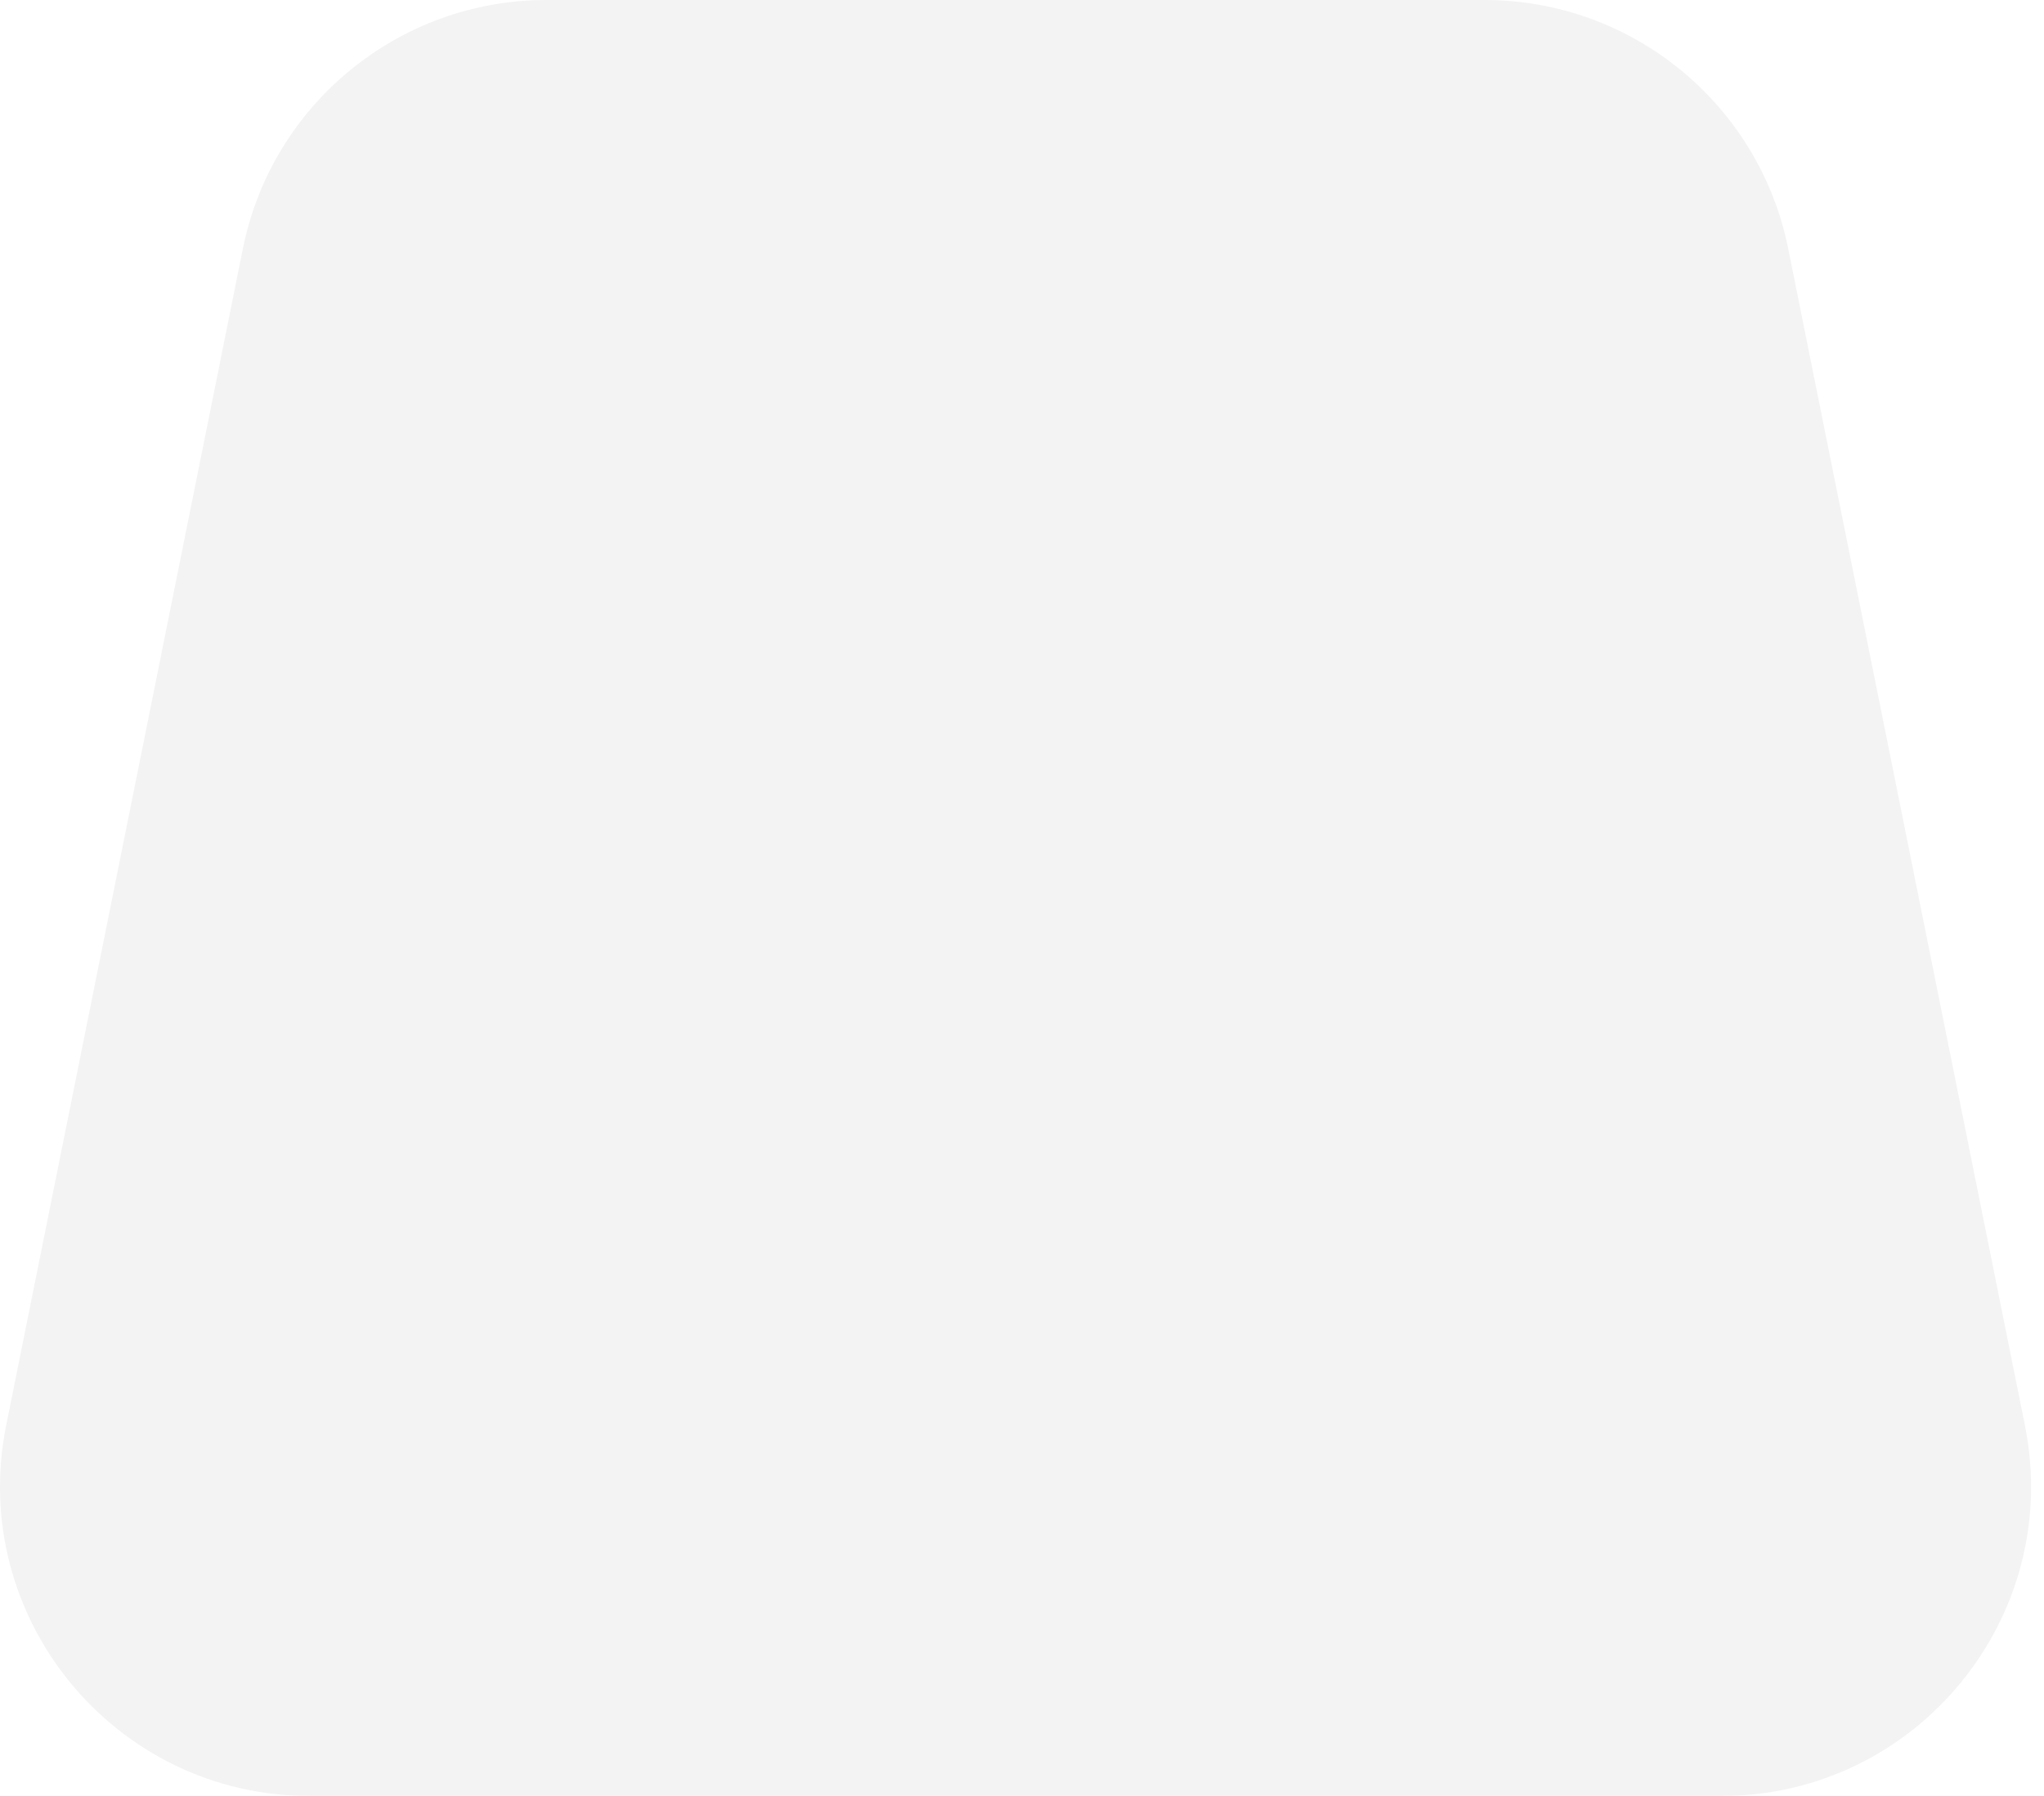
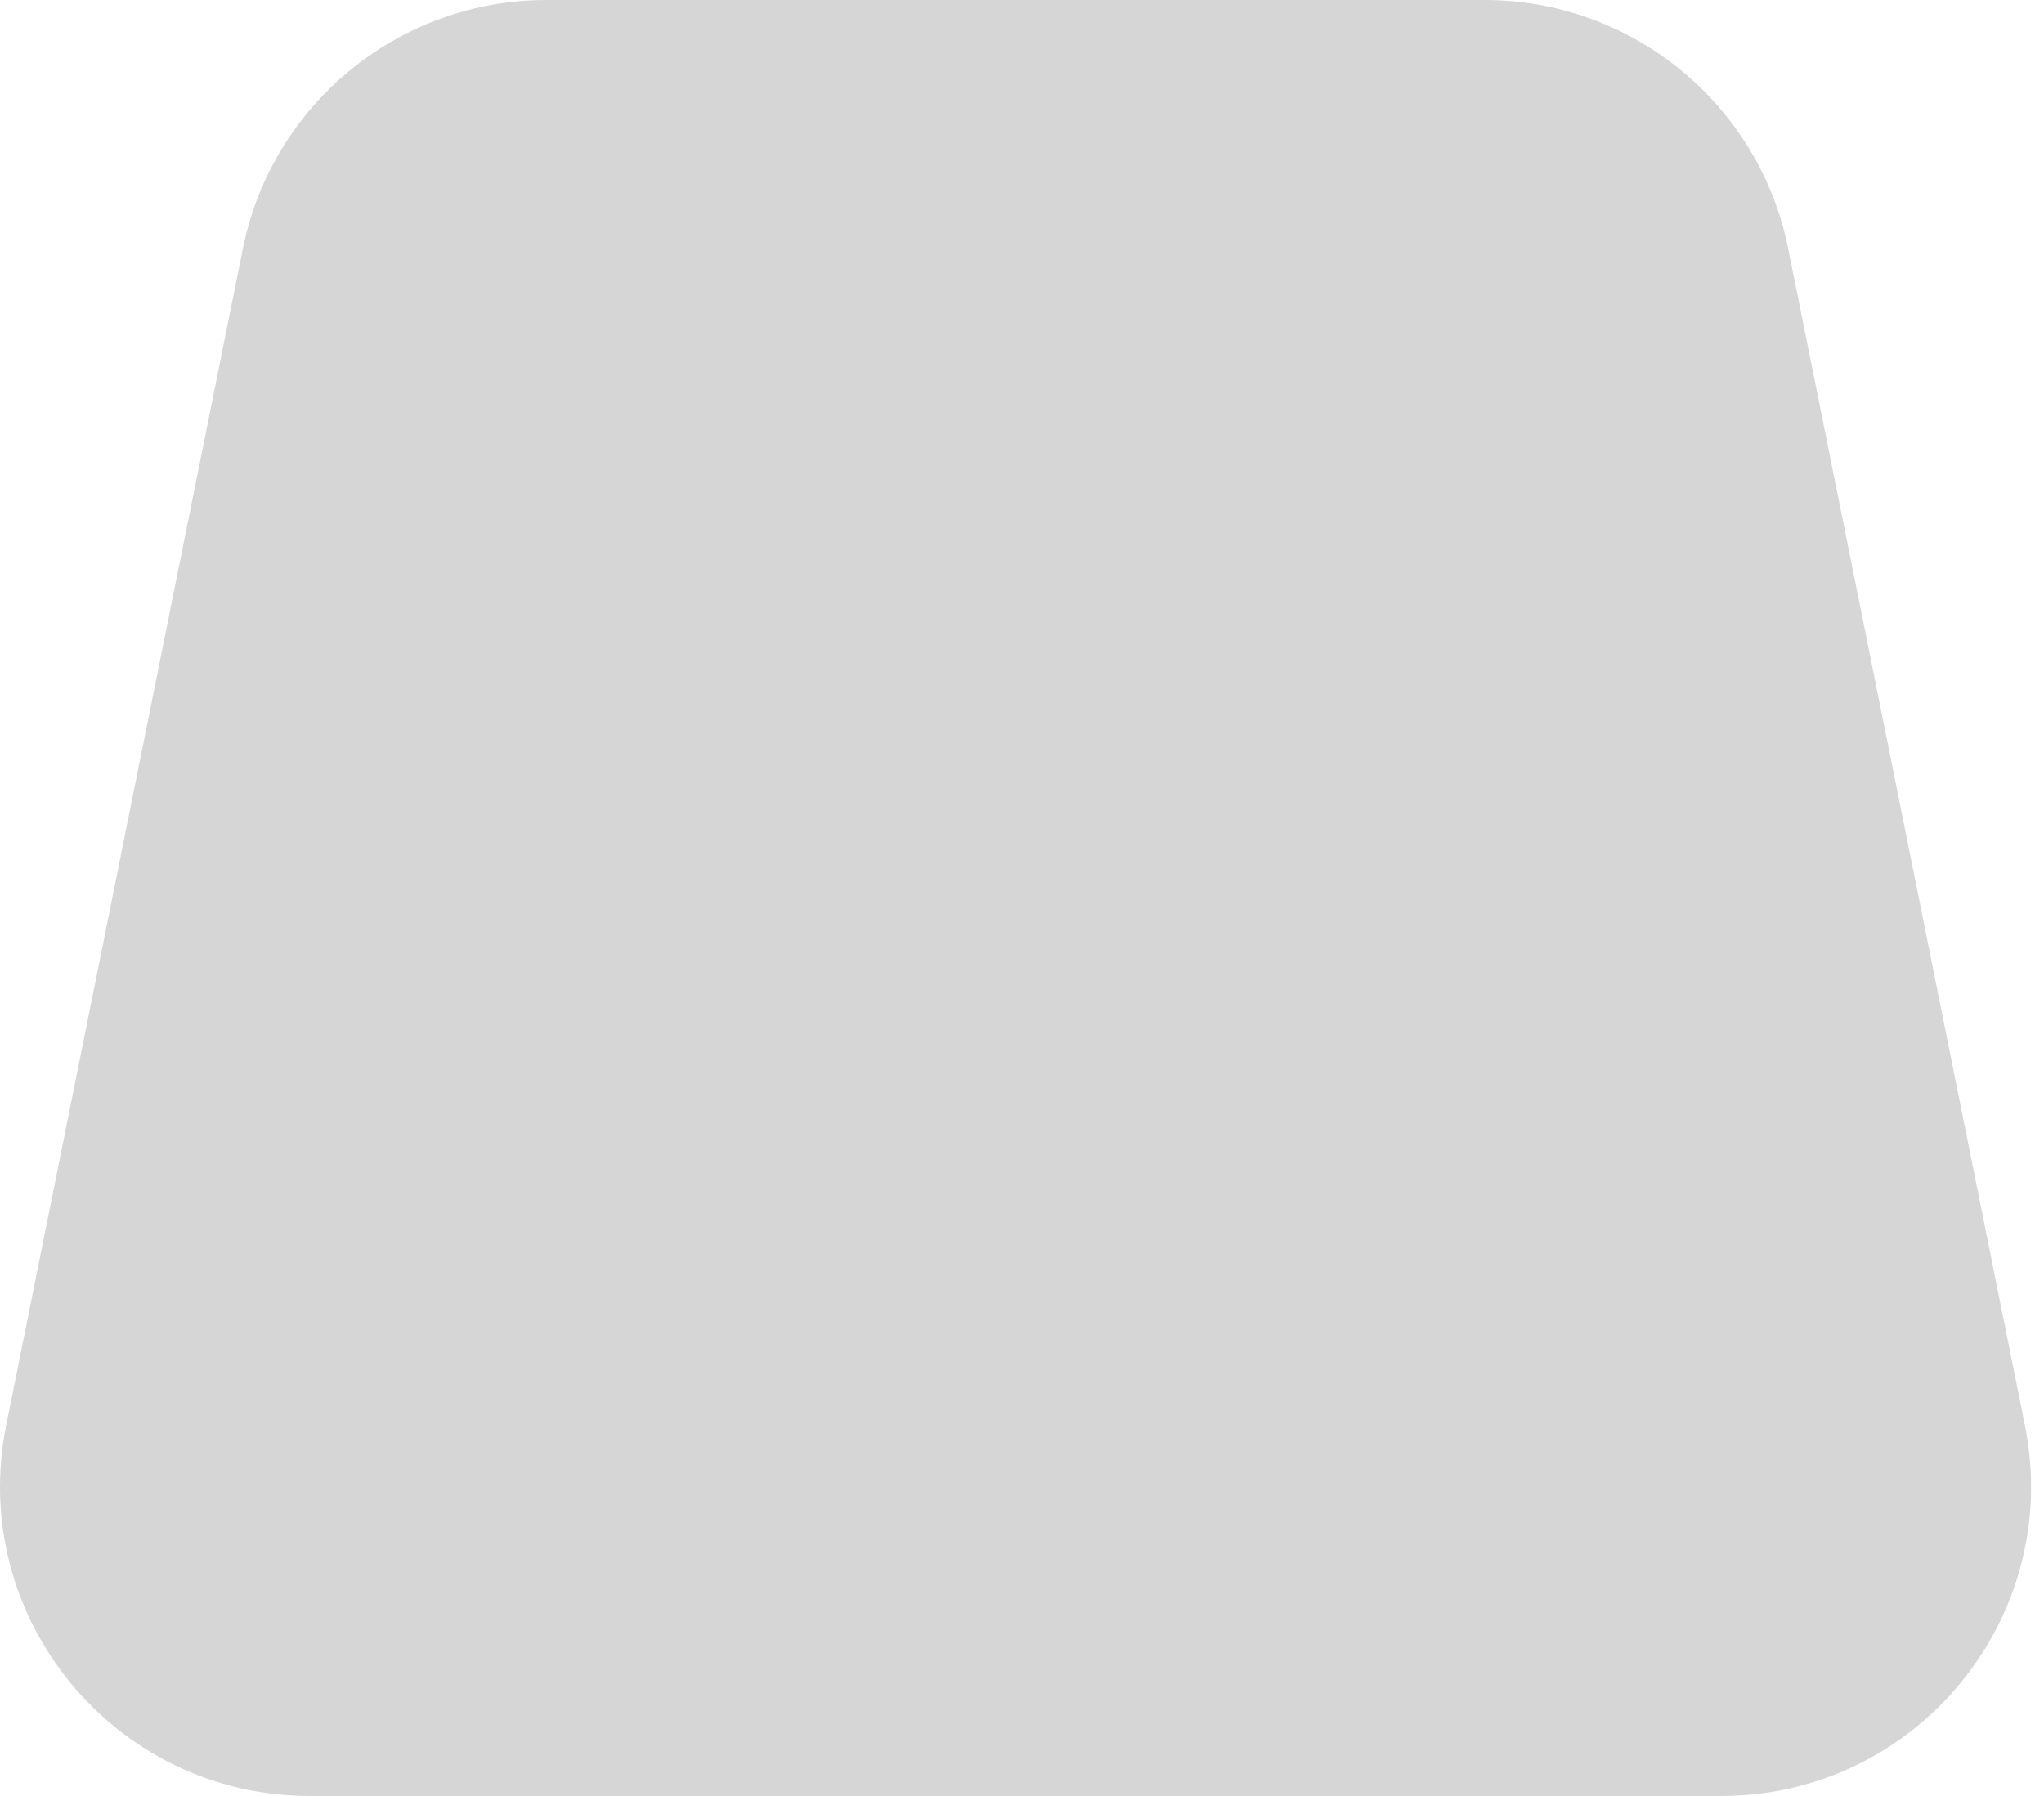
<svg xmlns="http://www.w3.org/2000/svg" width="66" height="58" viewBox="0 0 66 58" fill="none">
-   <path d="M7.843 8.028C8.783 3.359 12.884 0 17.647 0H47.936C52.699 0 56.8 3.359 57.74 8.028L65.383 46.028C66.629 52.219 61.895 58 55.58 58H10.003C3.688 58 -1.046 52.219 0.2 46.028L7.843 8.028Z" fill="#F3F3F3" />
+   <path d="M7.843 8.028C8.783 3.359 12.884 0 17.647 0H47.936C52.699 0 56.8 3.359 57.74 8.028L65.383 46.028C66.629 52.219 61.895 58 55.58 58H10.003C3.688 58 -1.046 52.219 0.2 46.028L7.843 8.028Z" fill="#D6D6D6" />
</svg>
